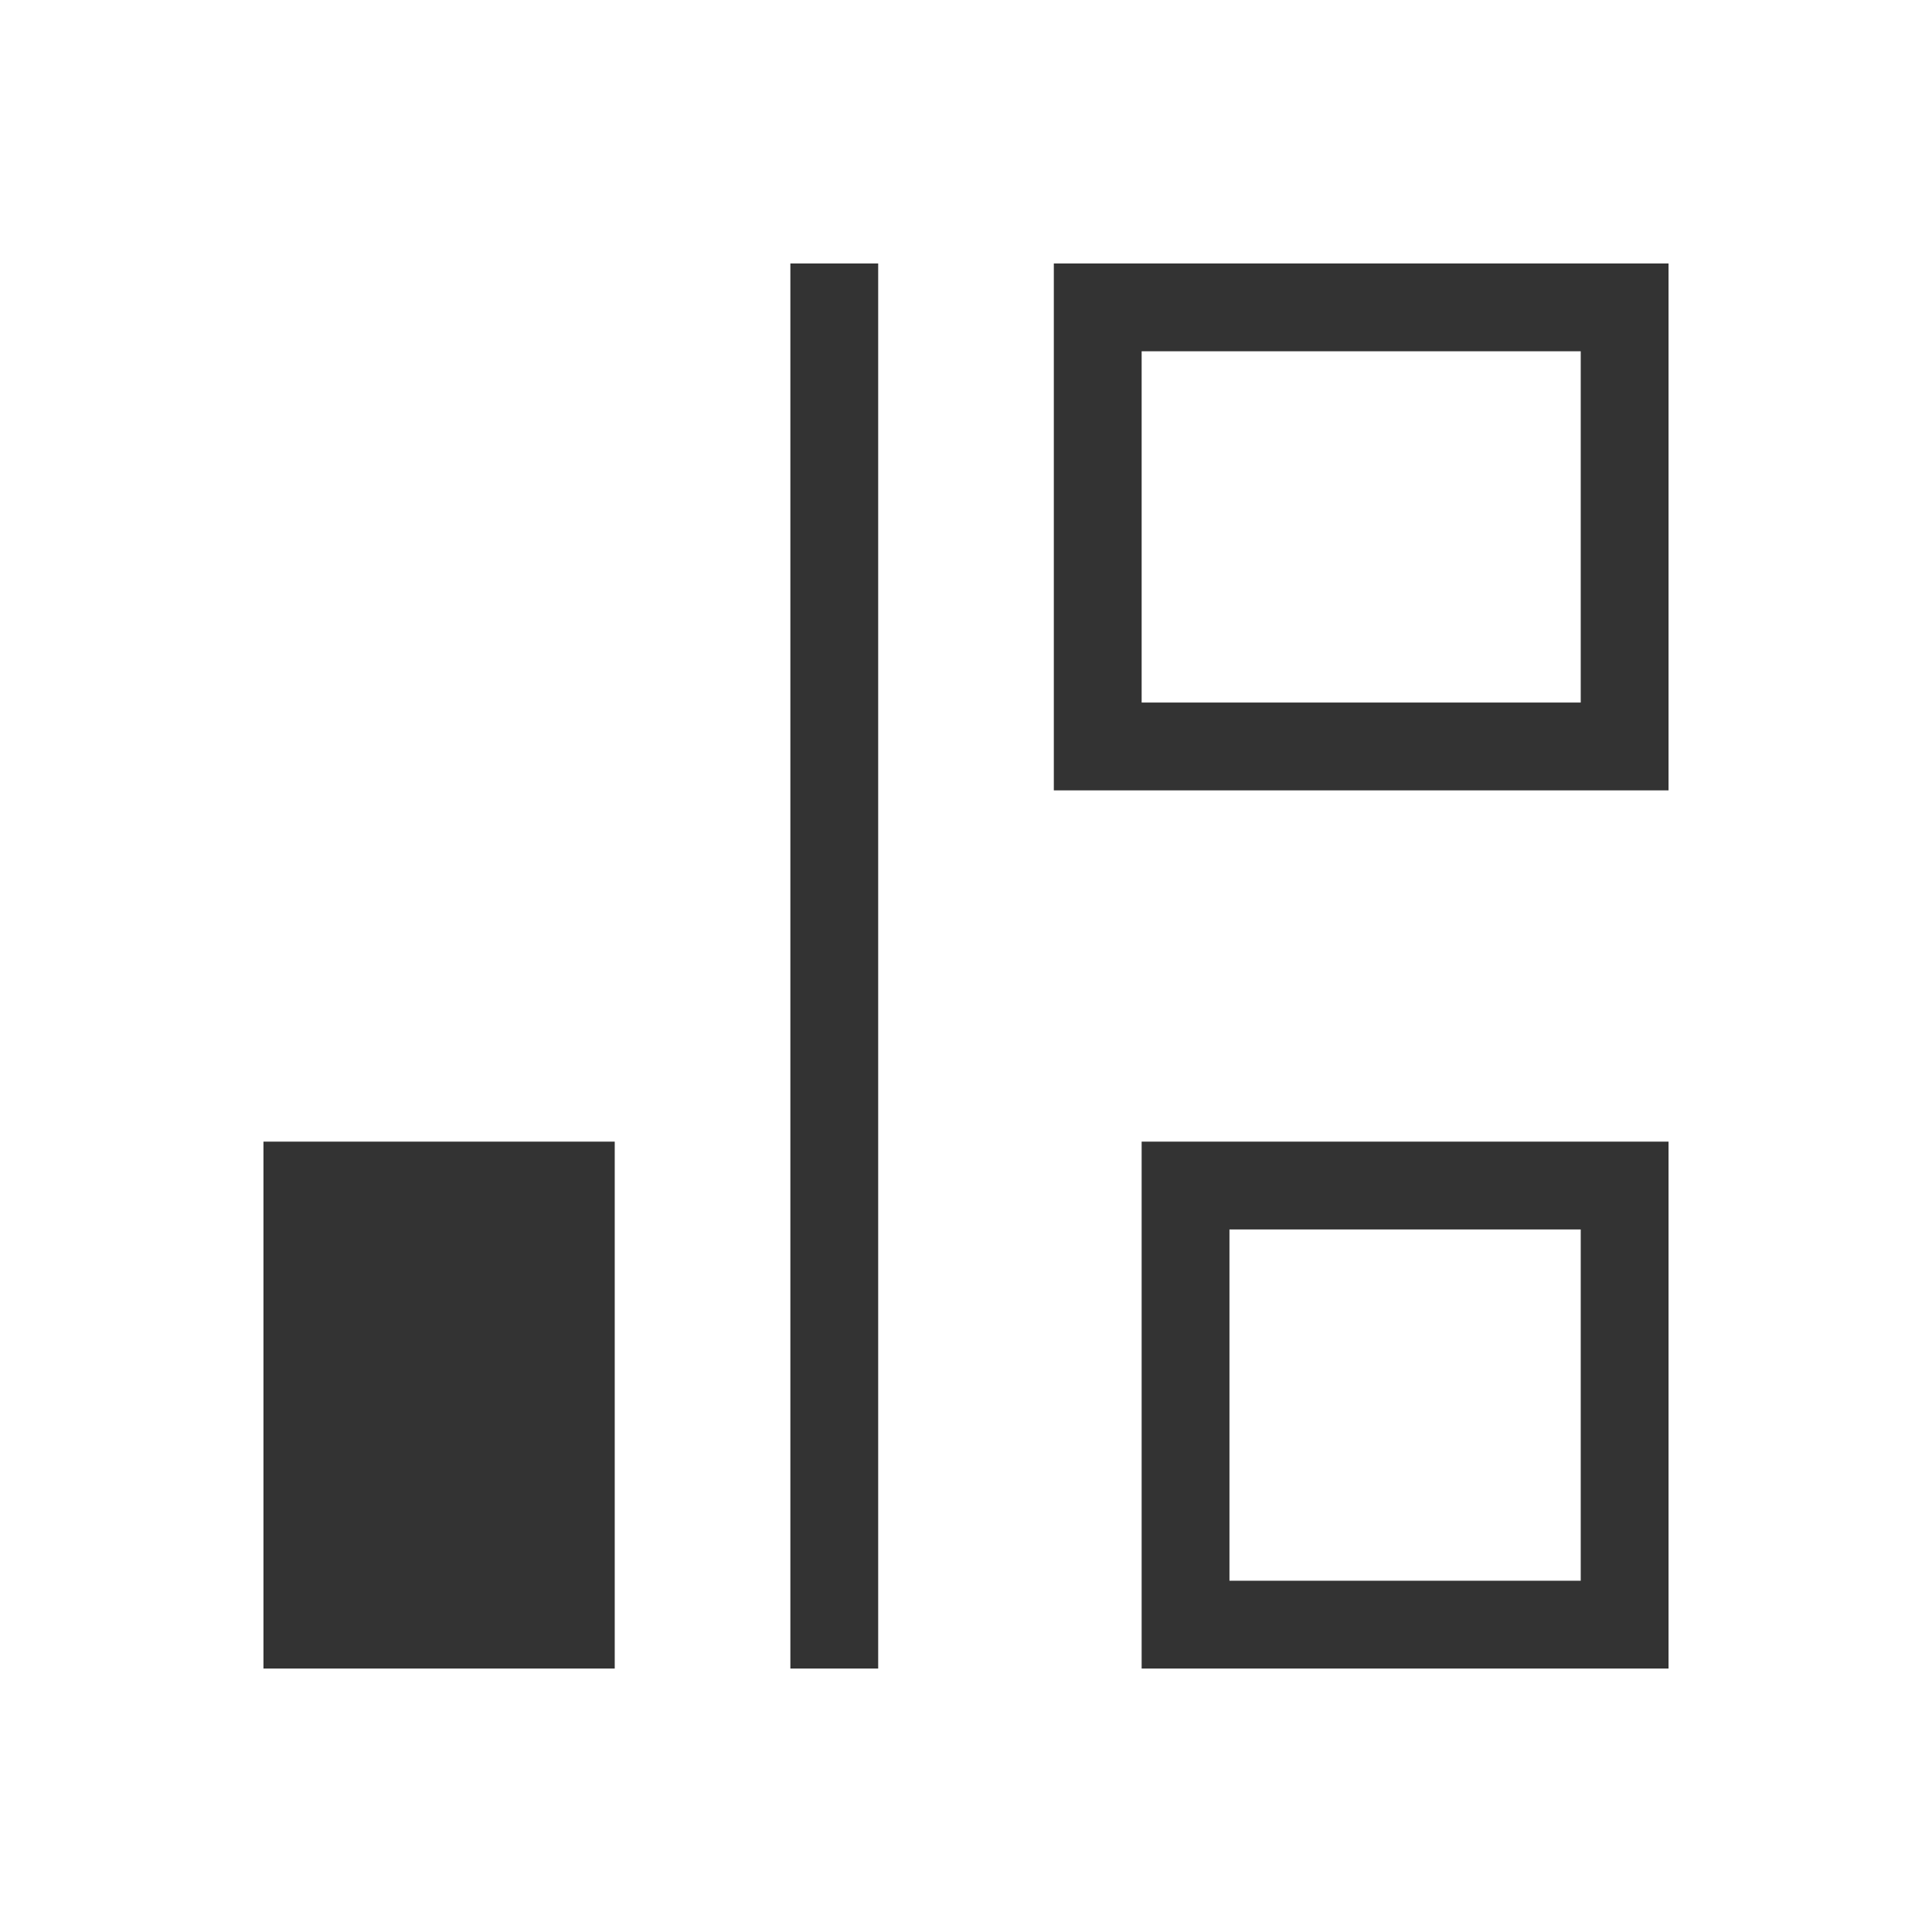
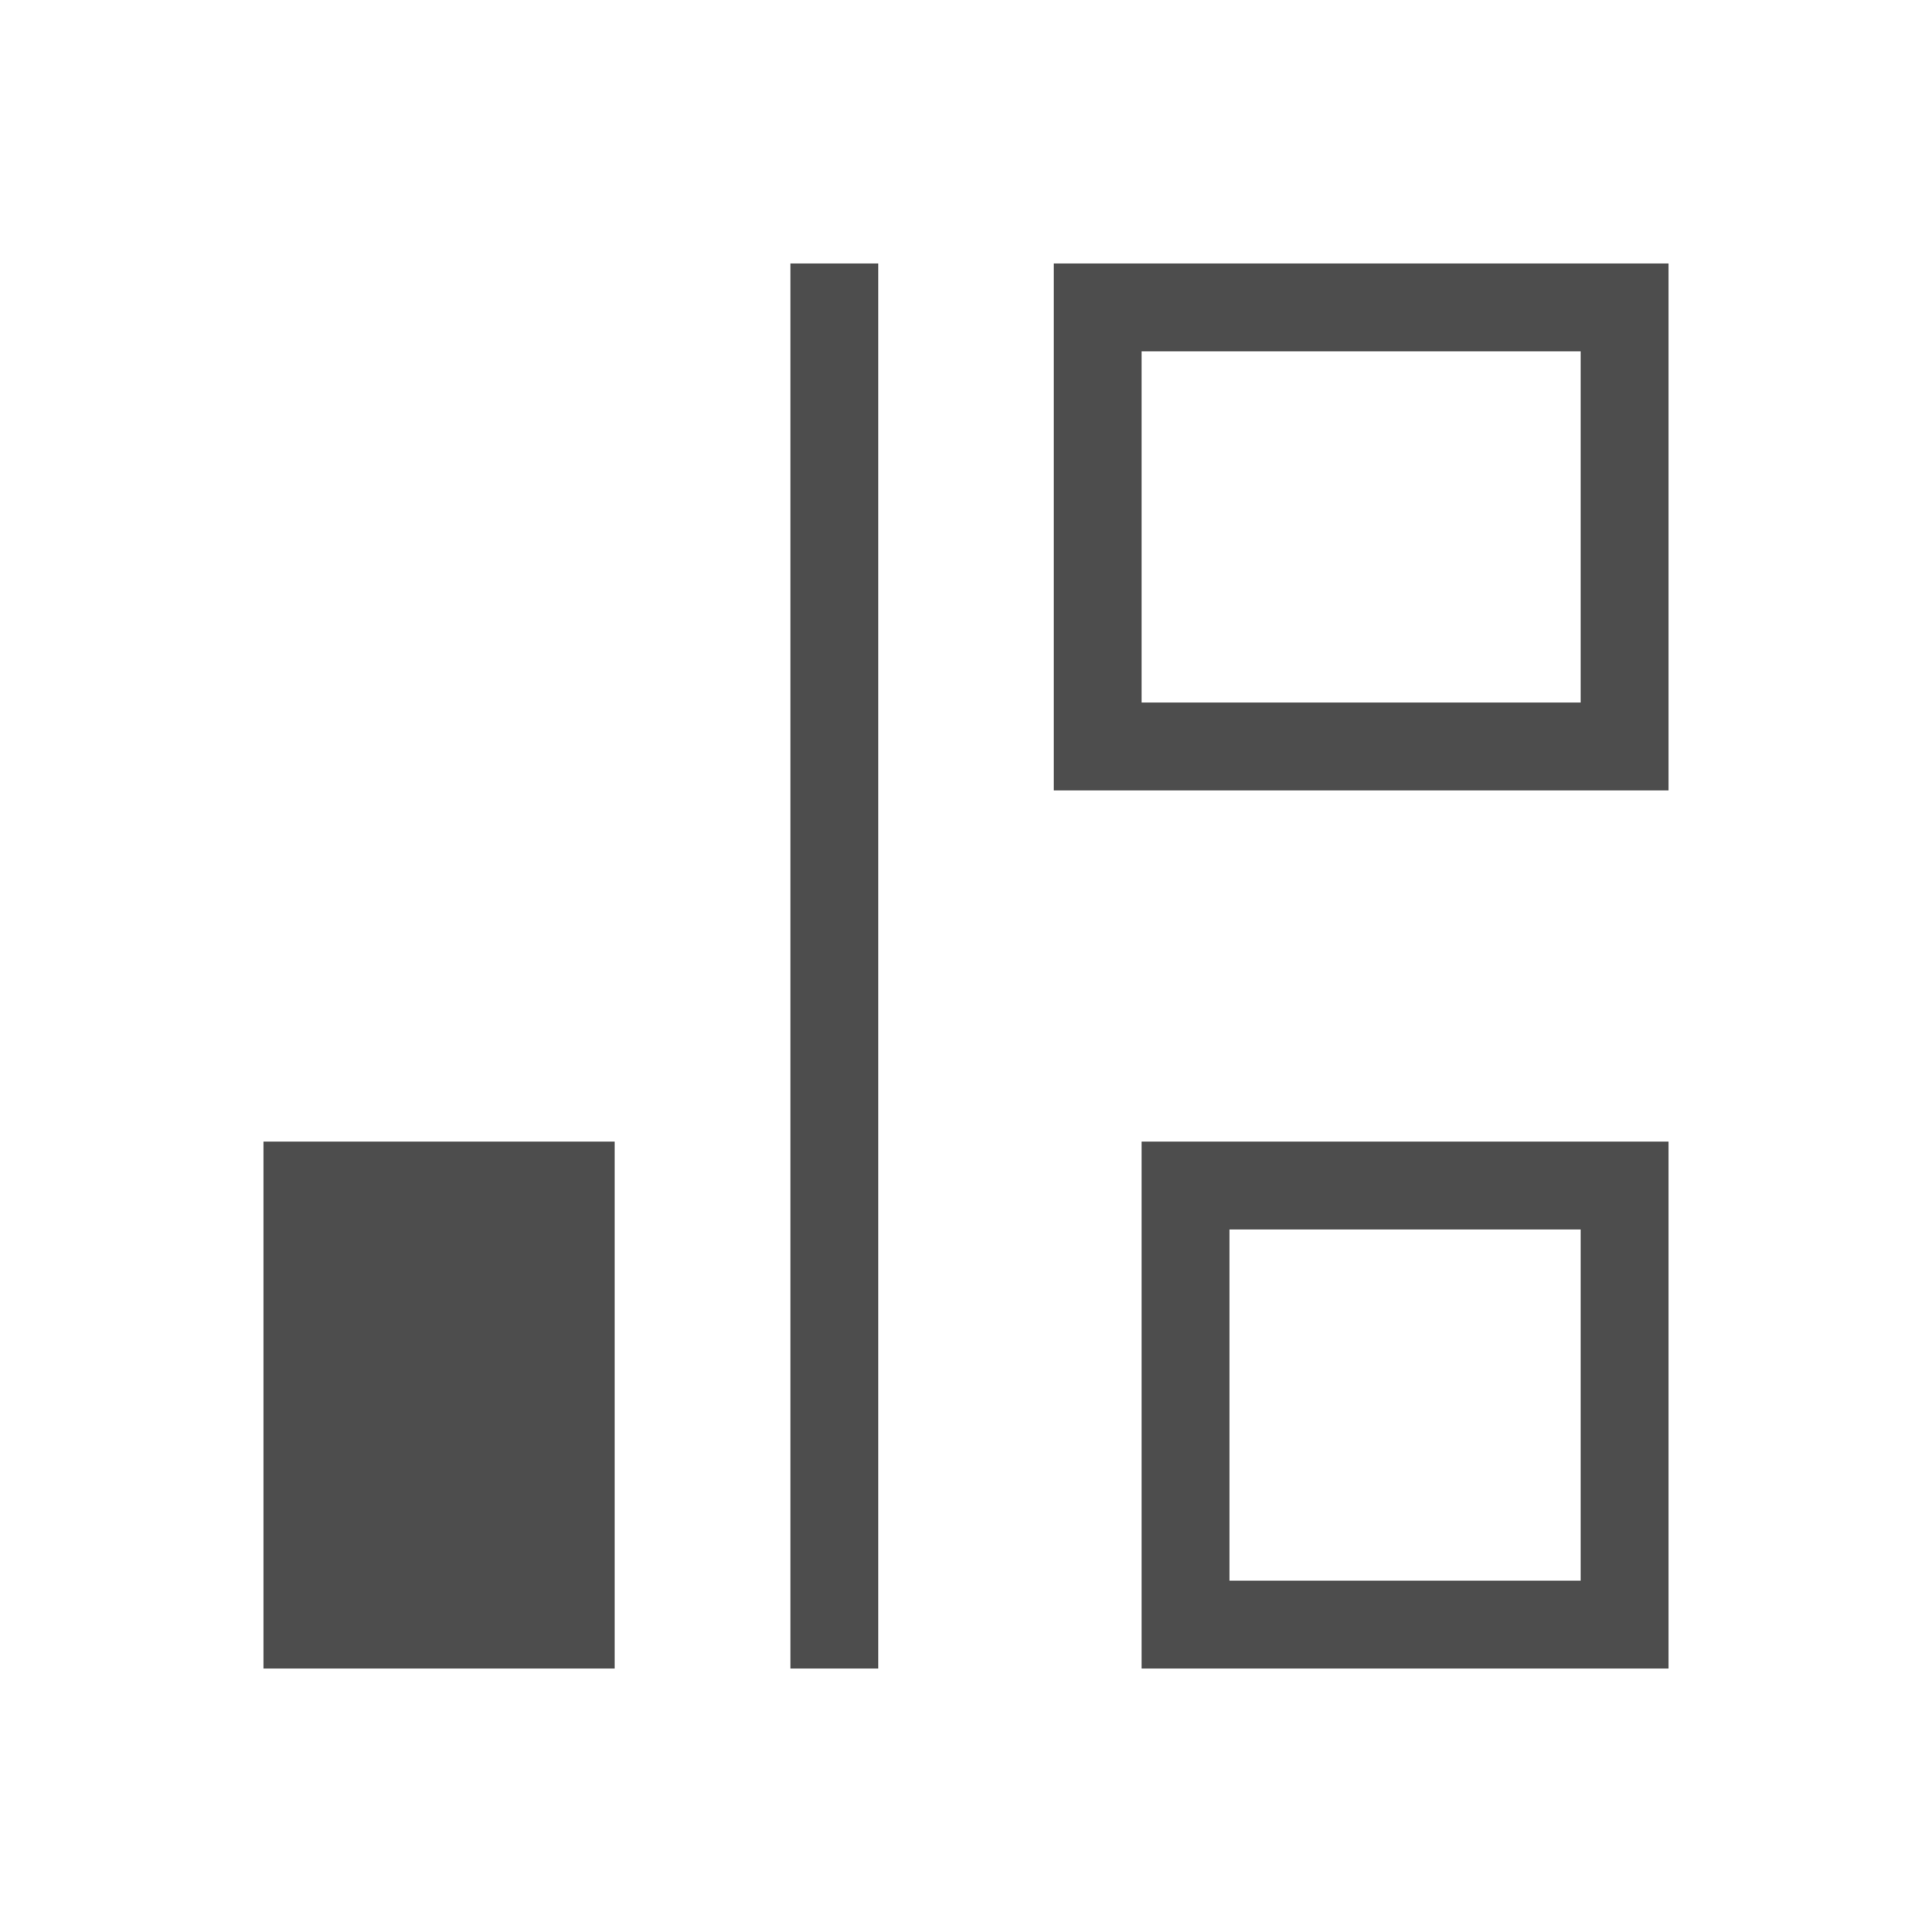
<svg xmlns="http://www.w3.org/2000/svg" id="svg3760" height="22" width="22" version="1.1">
  <g id="layer1" transform="translate(-553.72 -583.12)">
-     <path id="rect4165-6" style="fill:#333" d="m556.72 602.12h1 3v-1-5h-1-3zm6 0h1v-16h-1zm3-10h1 6v-1-5h-1-6zm1 10h1 4 1v-1-4-1h-6v5zm-0-11v-4h5v4zm1 10v-4h4v4z" />
+     <path id="rect4165-6" style="fill:#4d4d4d" d="m556.72 602.12h1 3v-1-5h-1-3zm6 0h1v-16h-1zm3-10h1 6v-1-5h-1-6zm1 10h1 4 1v-1-4-1h-6v5zm-0-11v-4h5v4zm1 10v-4h4v4z" />
  </g>
</svg>
